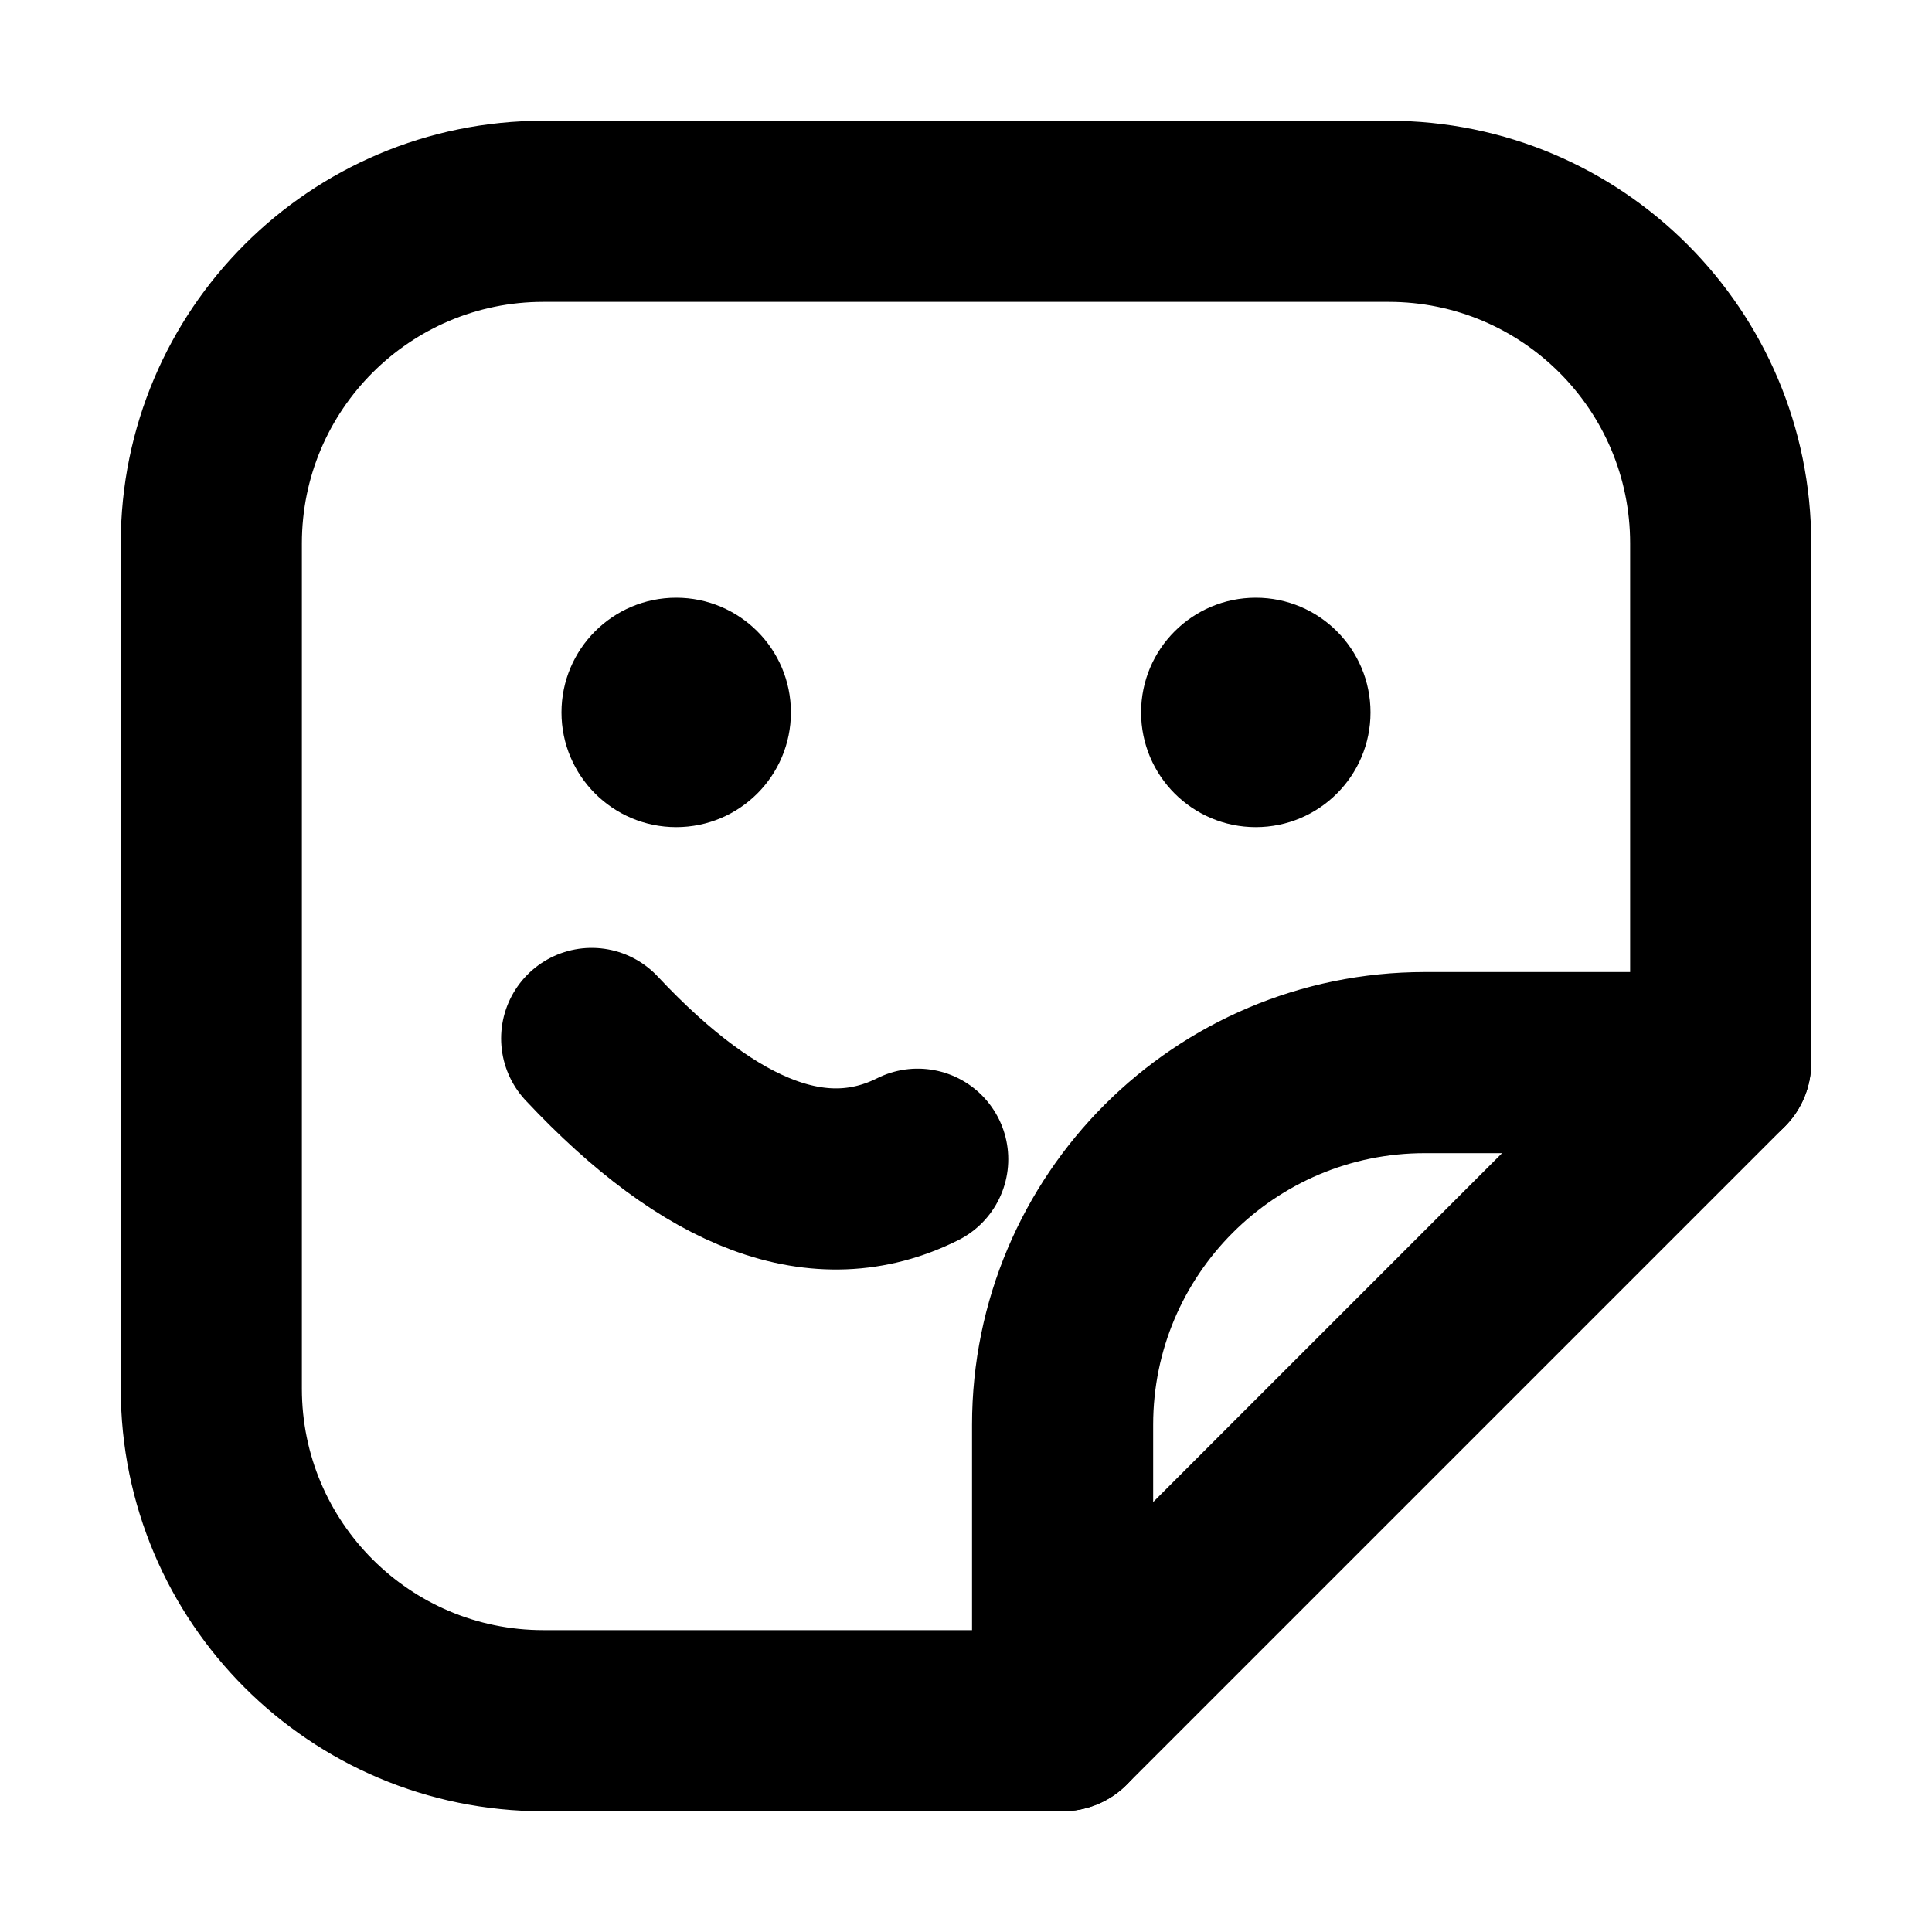
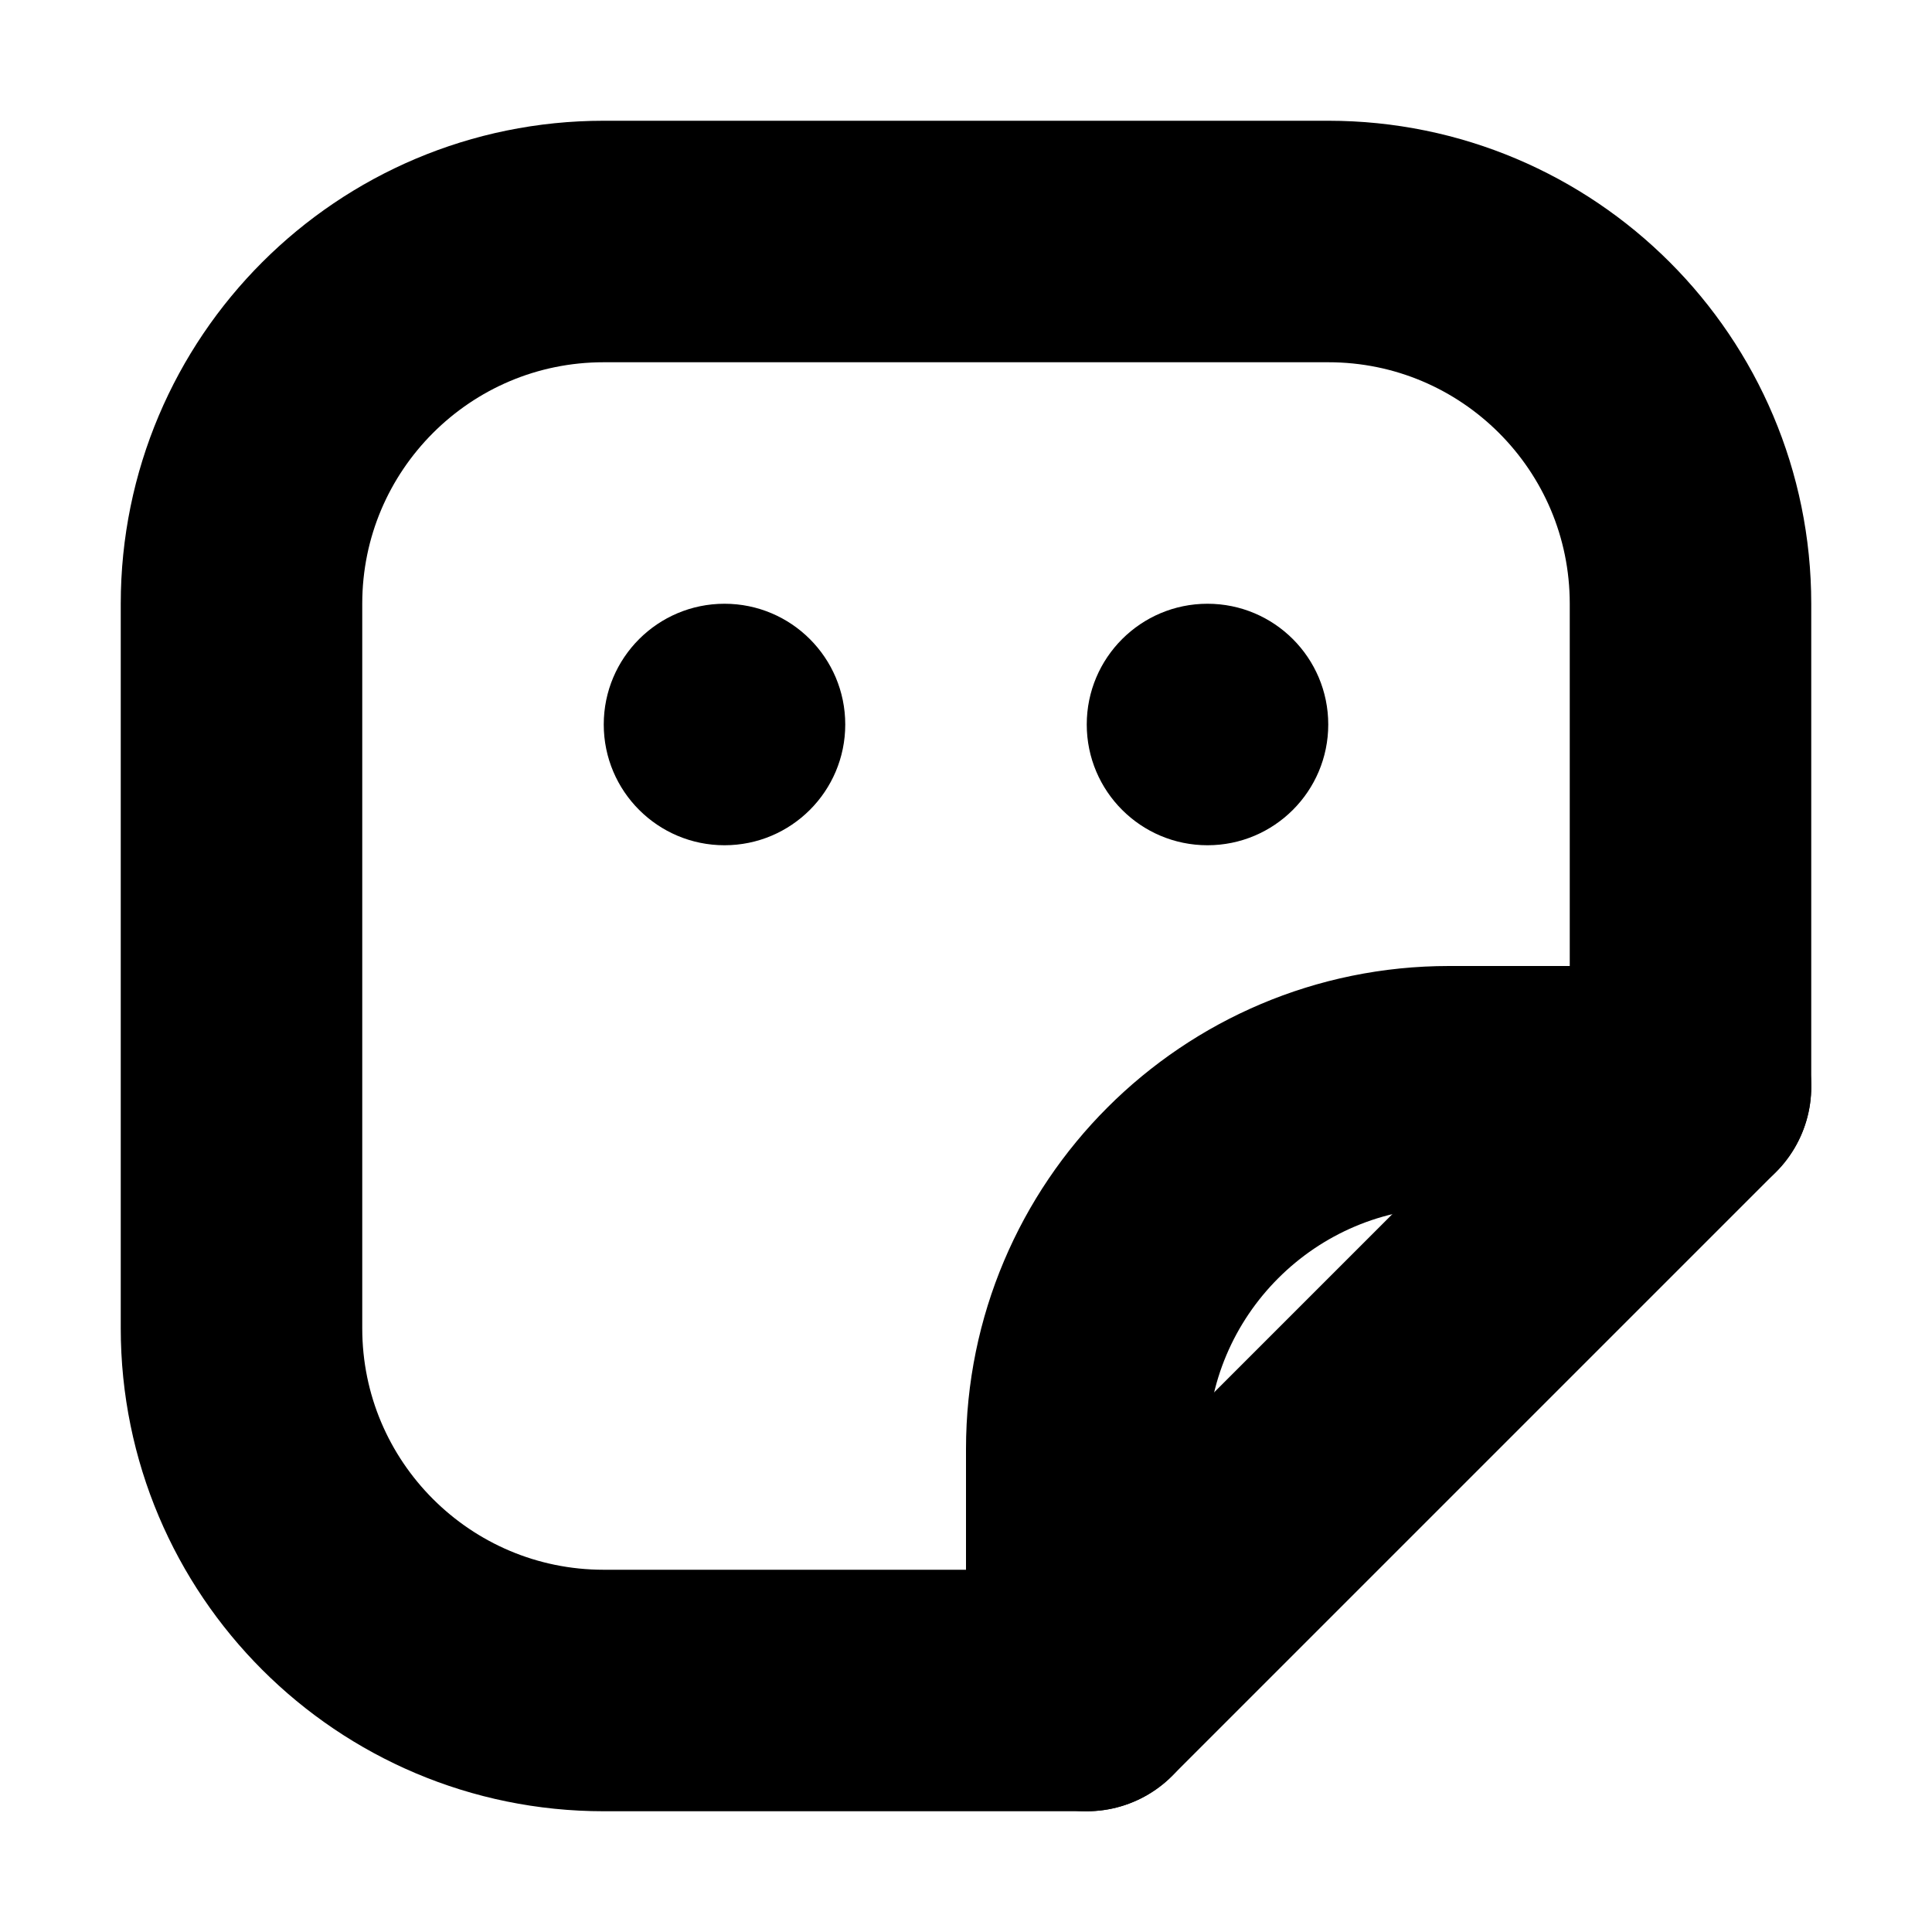
<svg xmlns="http://www.w3.org/2000/svg" width="16" height="16" viewBox="0 0 16 16">
-   <g fill="none" stroke="currentColor" stroke-width="1.5" stroke-linecap="round" stroke-linejoin="round">
-     <path d="M4.5 1.75 H11.5 A2.75 2.75 0 0 1 14.25 4.5 V8.8 L8.8 14.25 H4.5 A2.75 2.75 0 0 1 1.75 11.5 V4.5 A2.75 2.75 0 0 1 4.5 1.75 Z" />
-     <path d="M14.25 8.8 H11.8 A3 3 0 0 0 8.8 11.8 V14.25" />
-     <path d="M4.9 8.6 Q6.4 10.2 7.6 9.6" />
-   </g>
-   <circle cx="5.6" cy="5.9" r="0.95" fill="currentColor" />
-   <circle cx="10.4" cy="5.9" r="0.95" fill="currentColor" />
+   <path d="M5 2 H11 A3 3 0 0 1 14 5 V9 L9 14 H5 A3 3 0 0 1 2 11 V5 A3 3 0 0 1 5 2Z" fill="none" stroke="currentColor" stroke-width="2" stroke-linecap="round" stroke-linejoin="round" />
+   <path d="M14 9 H12 A3 3 0 0 0 9 12 V14" fill="none" stroke="currentColor" stroke-width="2" stroke-linecap="round" stroke-linejoin="round" />
+   <path d="M5 6 A1 1 0 1 0 7 6 A1 1 0 1 0 5 6Z" fill="currentColor" />
+   <path d="M9 6 A1 1 0 1 0 11 6 A1 1 0 1 0 9 6Z" fill="currentColor" />
</svg>
